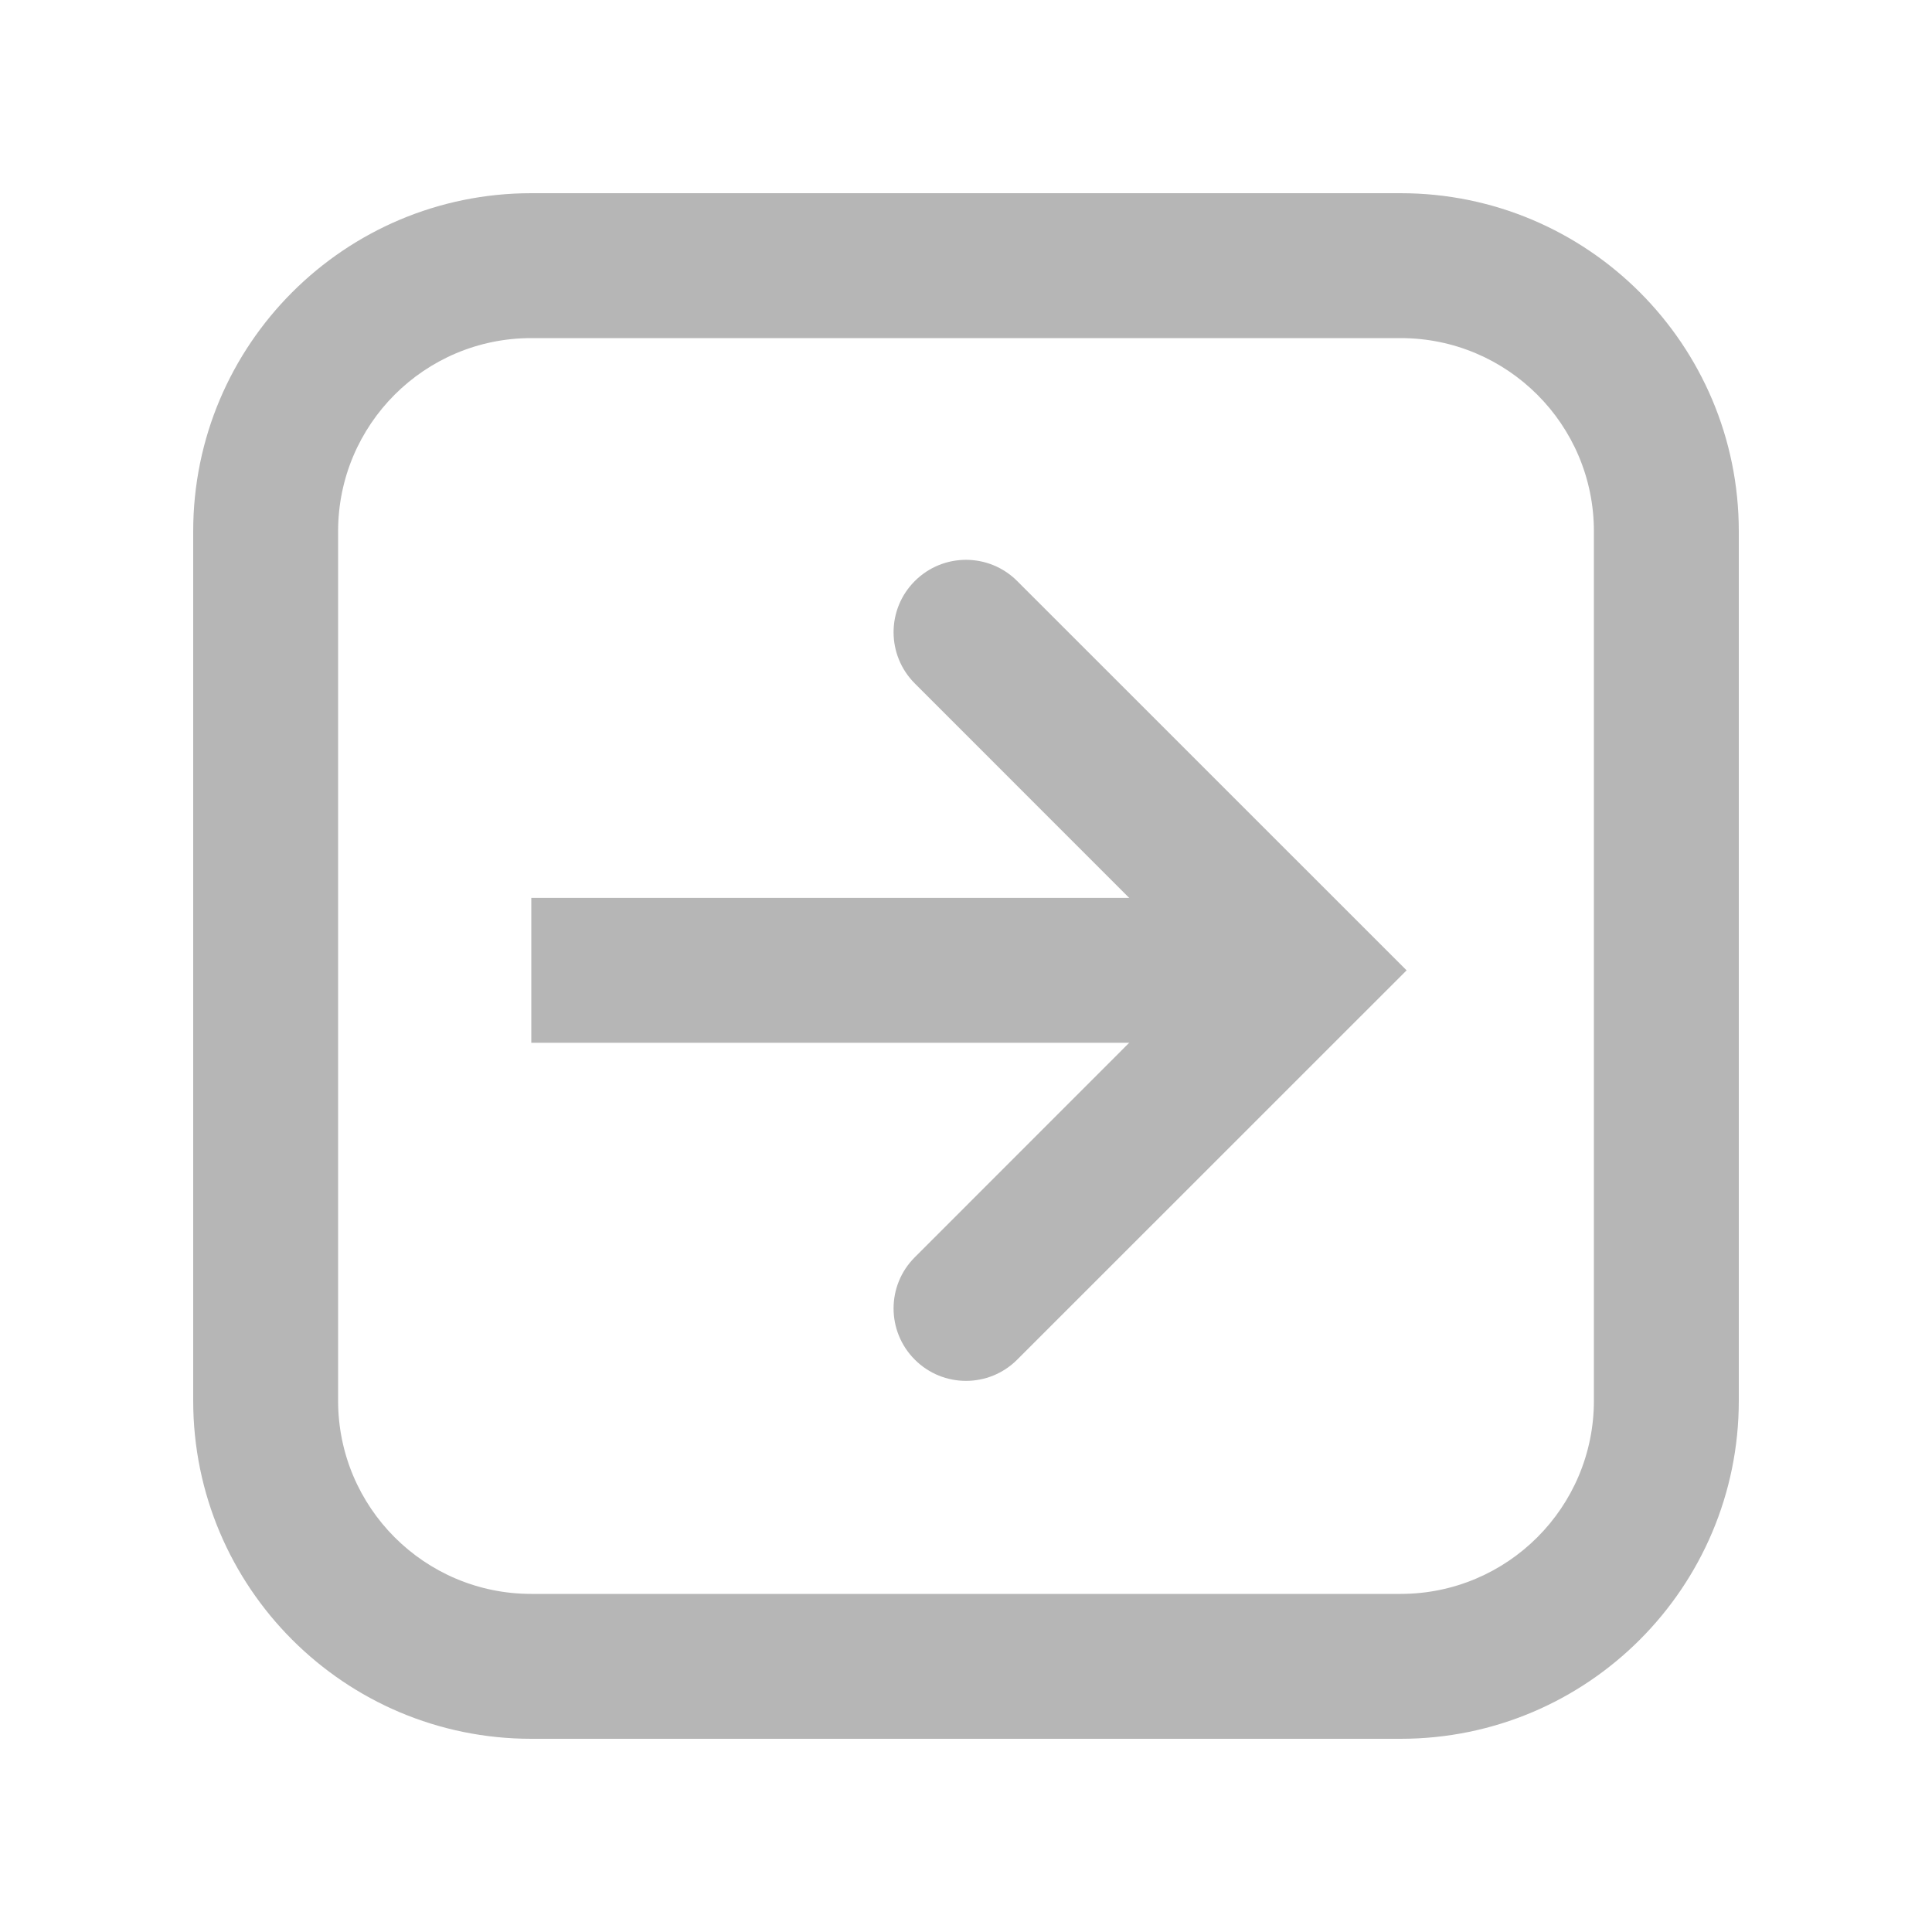
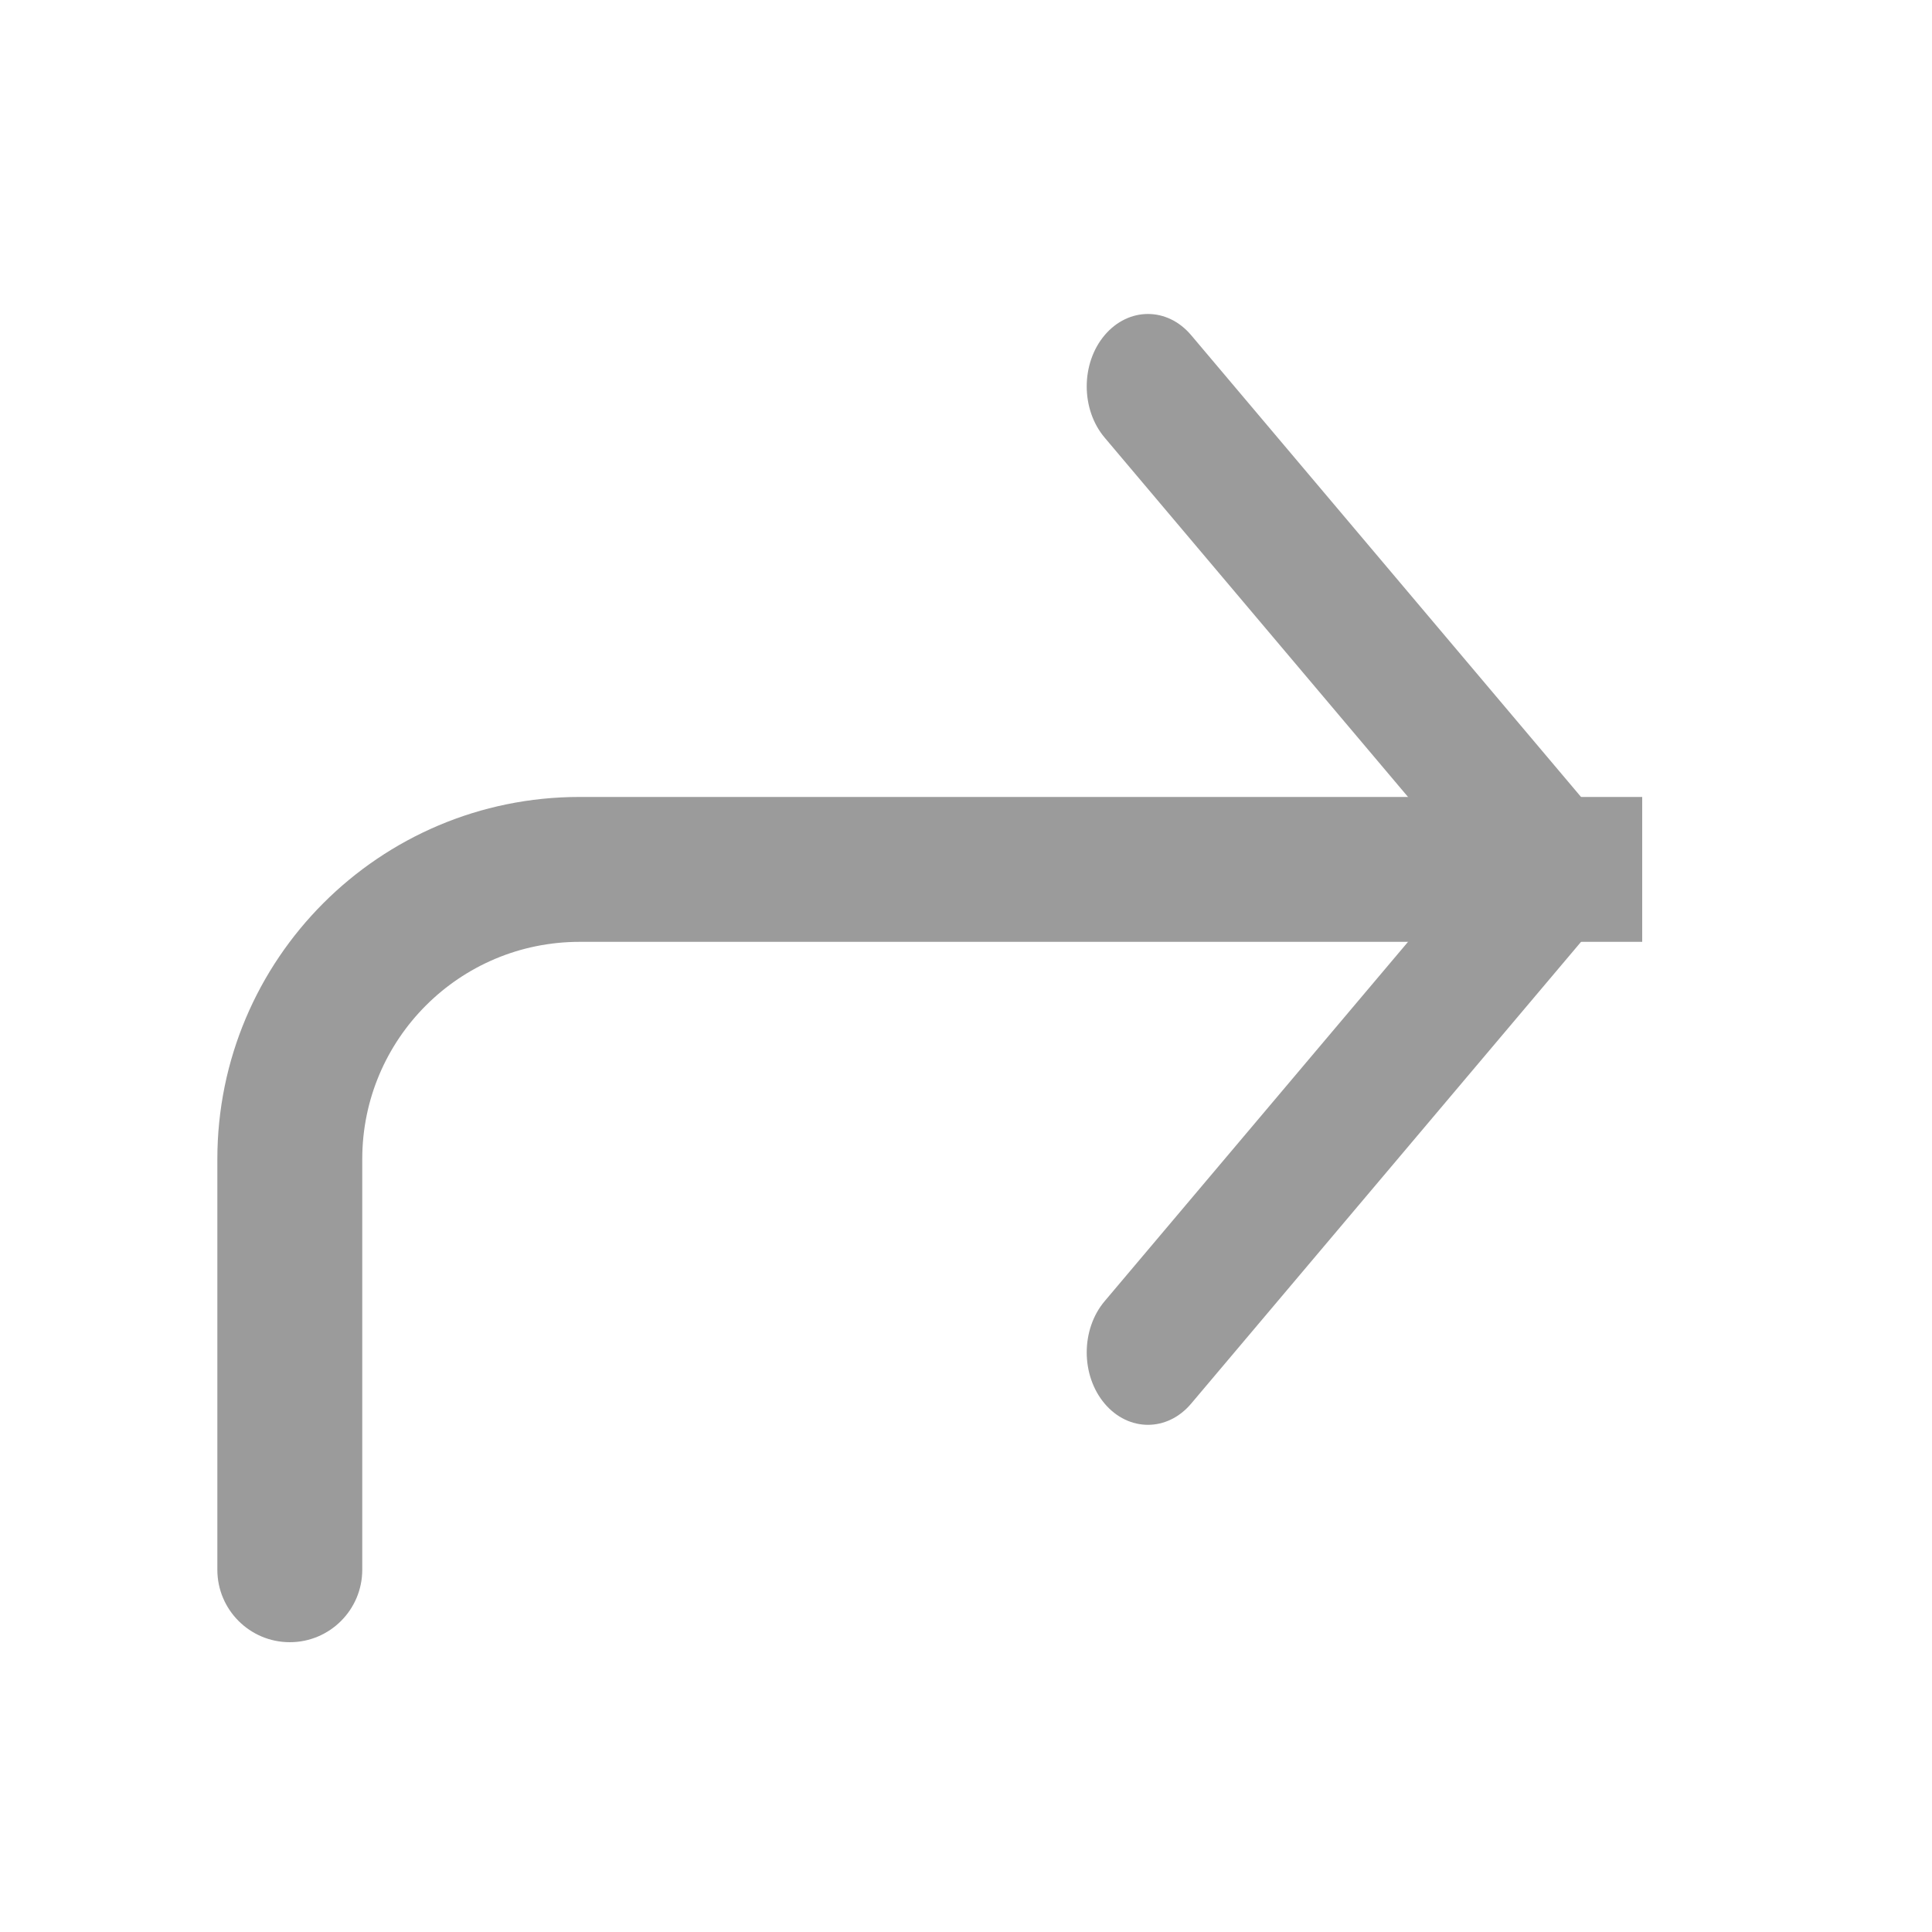
<svg xmlns="http://www.w3.org/2000/svg" width="20" height="20" viewBox="0 0 20 20" fill="none">
-   <path fill-rule="evenodd" clip-rule="evenodd" d="M14.499 3.5H5.5C4.395 3.5 3.5 4.395 3.5 5.5V14.5C3.5 15.605 4.395 16.5 5.5 16.5H14.499C15.604 16.5 16.5 15.605 16.5 14.5V5.5C16.5 4.395 15.604 3.5 14.499 3.5ZM5.5 2C3.567 2 2 3.567 2 5.5V14.5C2 16.433 3.567 18 5.5 18H14.499C16.433 18 18 16.433 18 14.5V5.5C18 3.567 16.433 2 14.499 2H5.5Z" fill="#b6b6b6" />
-   <path fill-rule="evenodd" clip-rule="evenodd" d="M9.47 6.015C9.177 6.307 9.177 6.782 9.47 7.075L12.439 10.045L9.47 13.015C9.177 13.307 9.177 13.782 9.47 14.075C9.763 14.368 10.237 14.368 10.53 14.075L14.561 10.045L10.53 6.015C10.237 5.722 9.763 5.722 9.47 6.015Z" fill="#b6b6b6" />
-   <path d="M12.5 9.295H5.5V10.795H12.5V9.295Z" fill="#b6b6b6" />
+   <path d="M12.331 3.47C12.084 3.177 11.683 3.177 11.435 3.47C11.188 3.763 11.188 4.237 11.435 4.53L15.209 9L11.435 13.47C11.188 13.763 11.188 14.237 11.435 14.53C11.683 14.823 12.084 14.823 12.331 14.53L17 9L12.331 3.47Z" fill="#9B9B9B" />
+   <path d="M3.75 16.25V12C3.75 10.757 4.757 9.75 6 9.75H17V8.25H6C3.929 8.25 2.25 9.929 2.25 12V16.25C2.25 16.664 2.586 17 3 17C3.414 17 3.75 16.664 3.75 16.25Z" fill="#9B9B9B" />
</svg>
